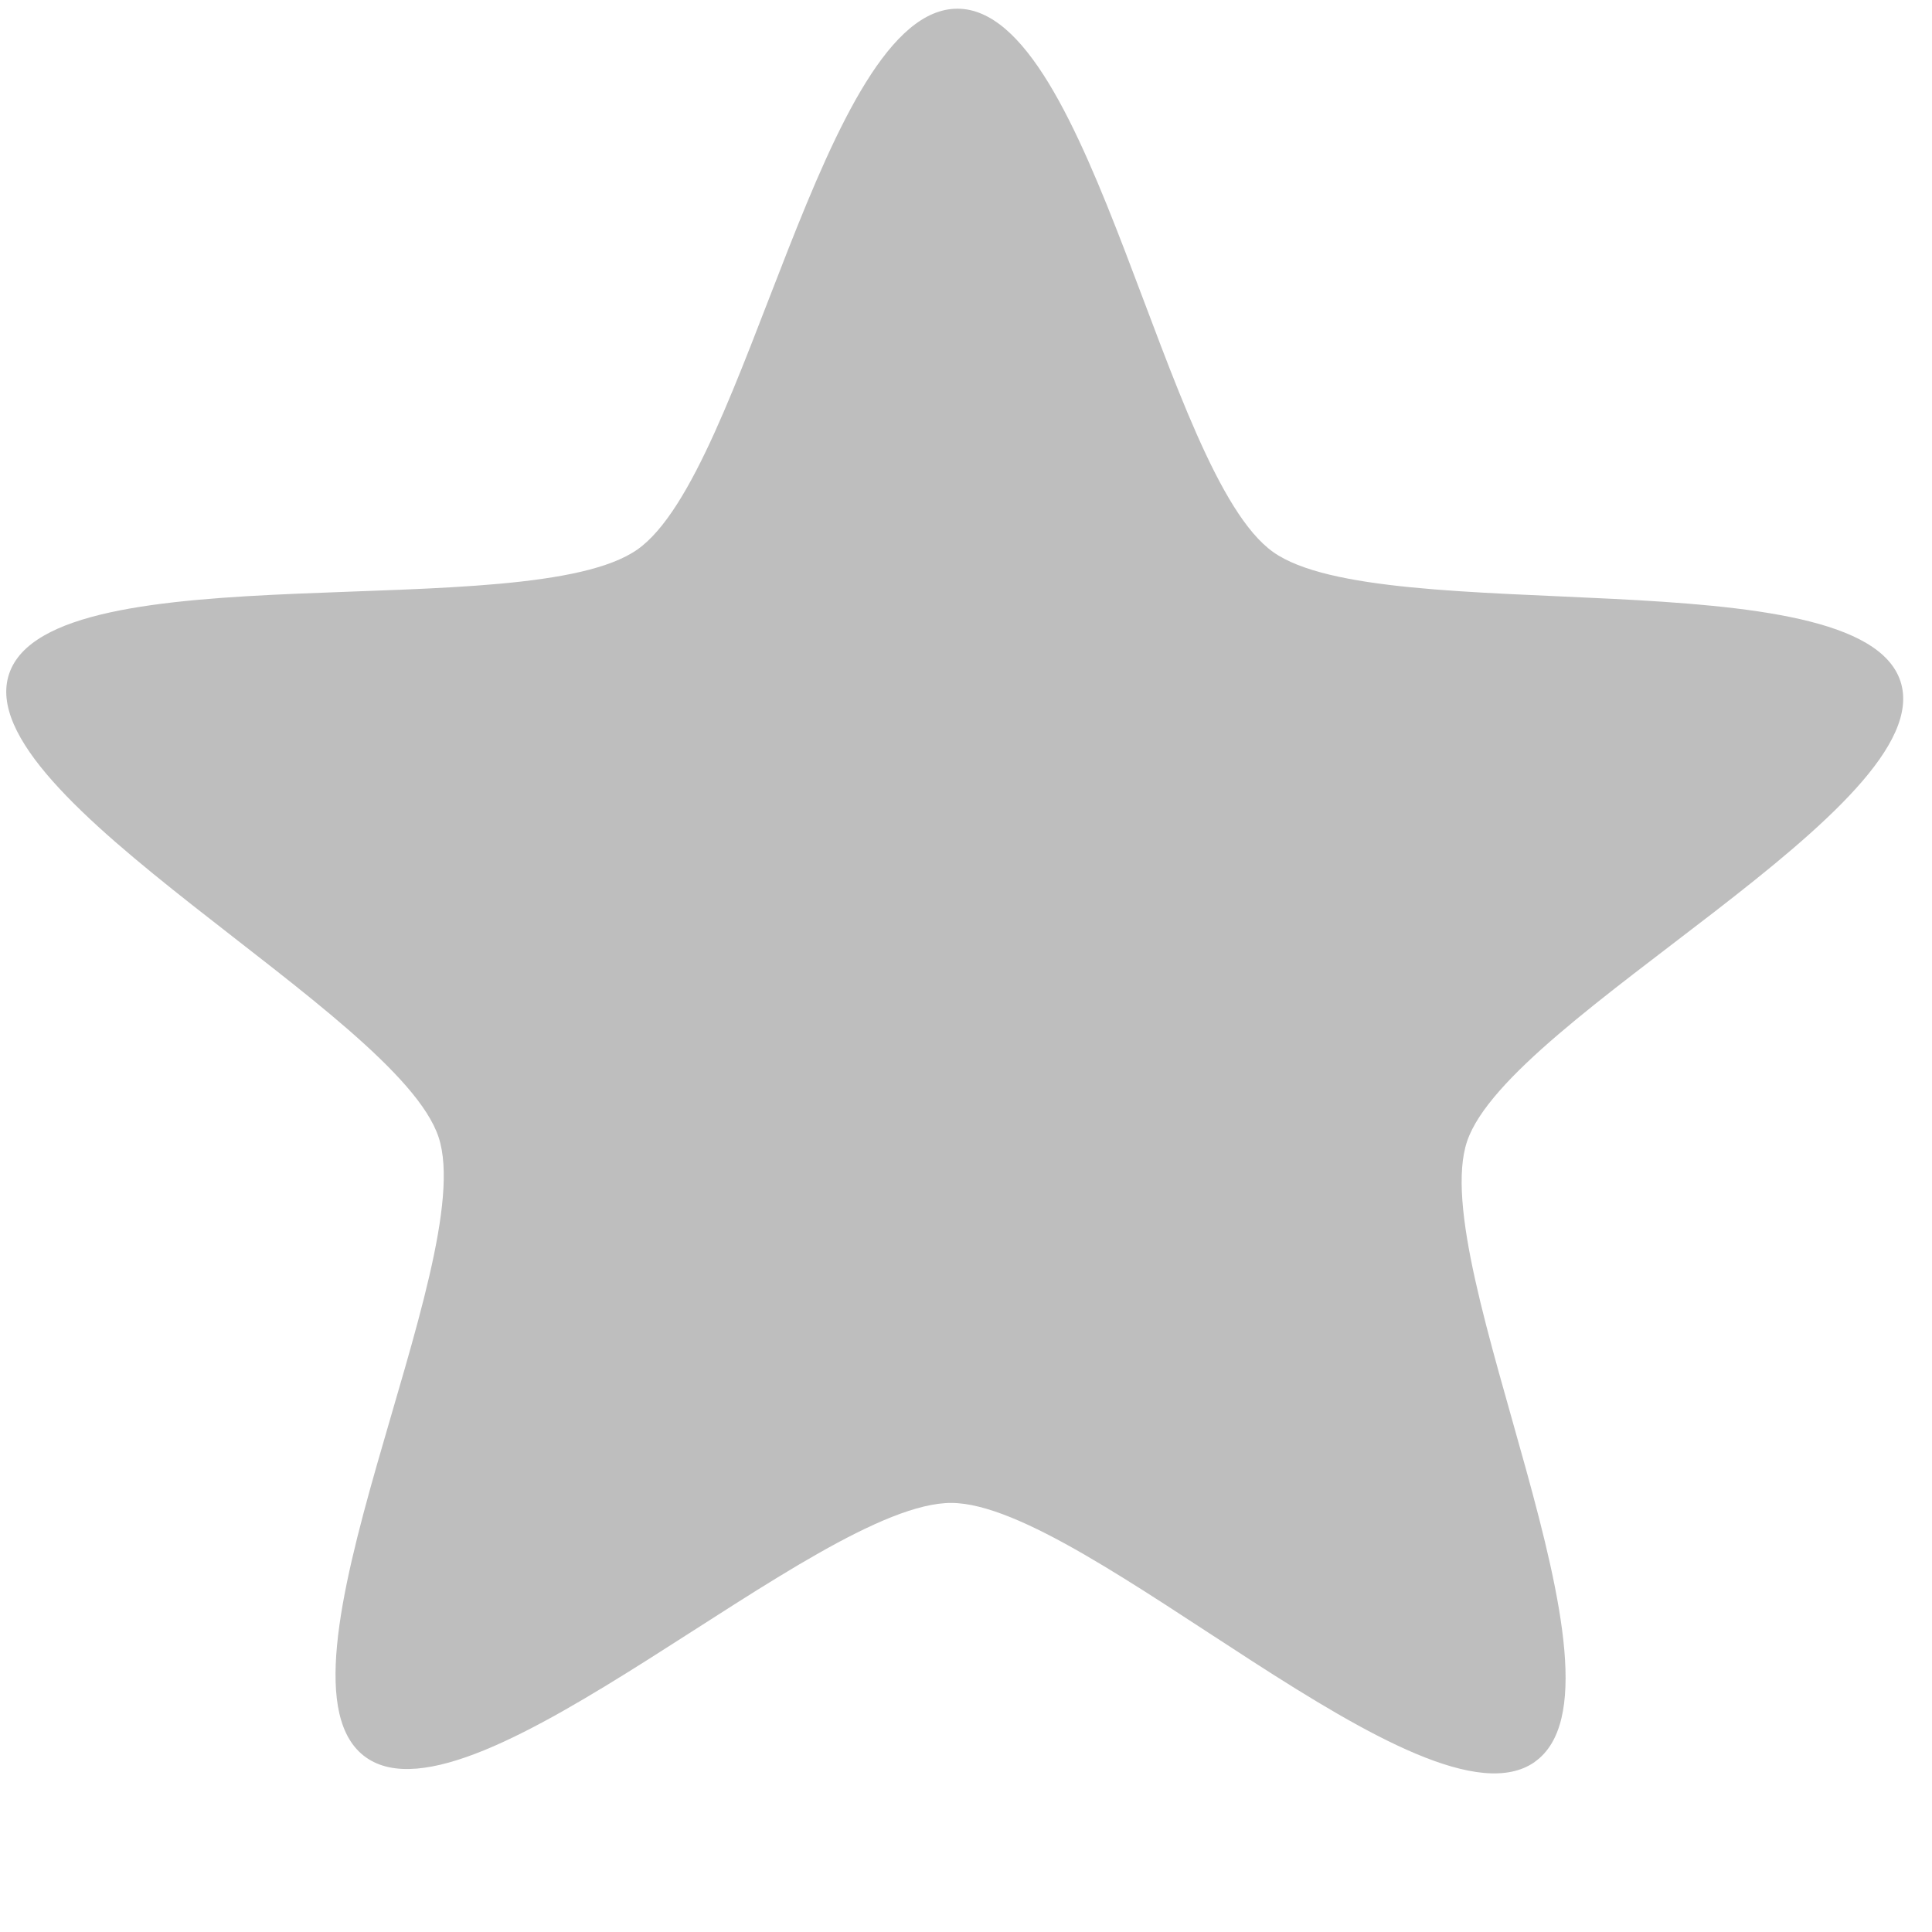
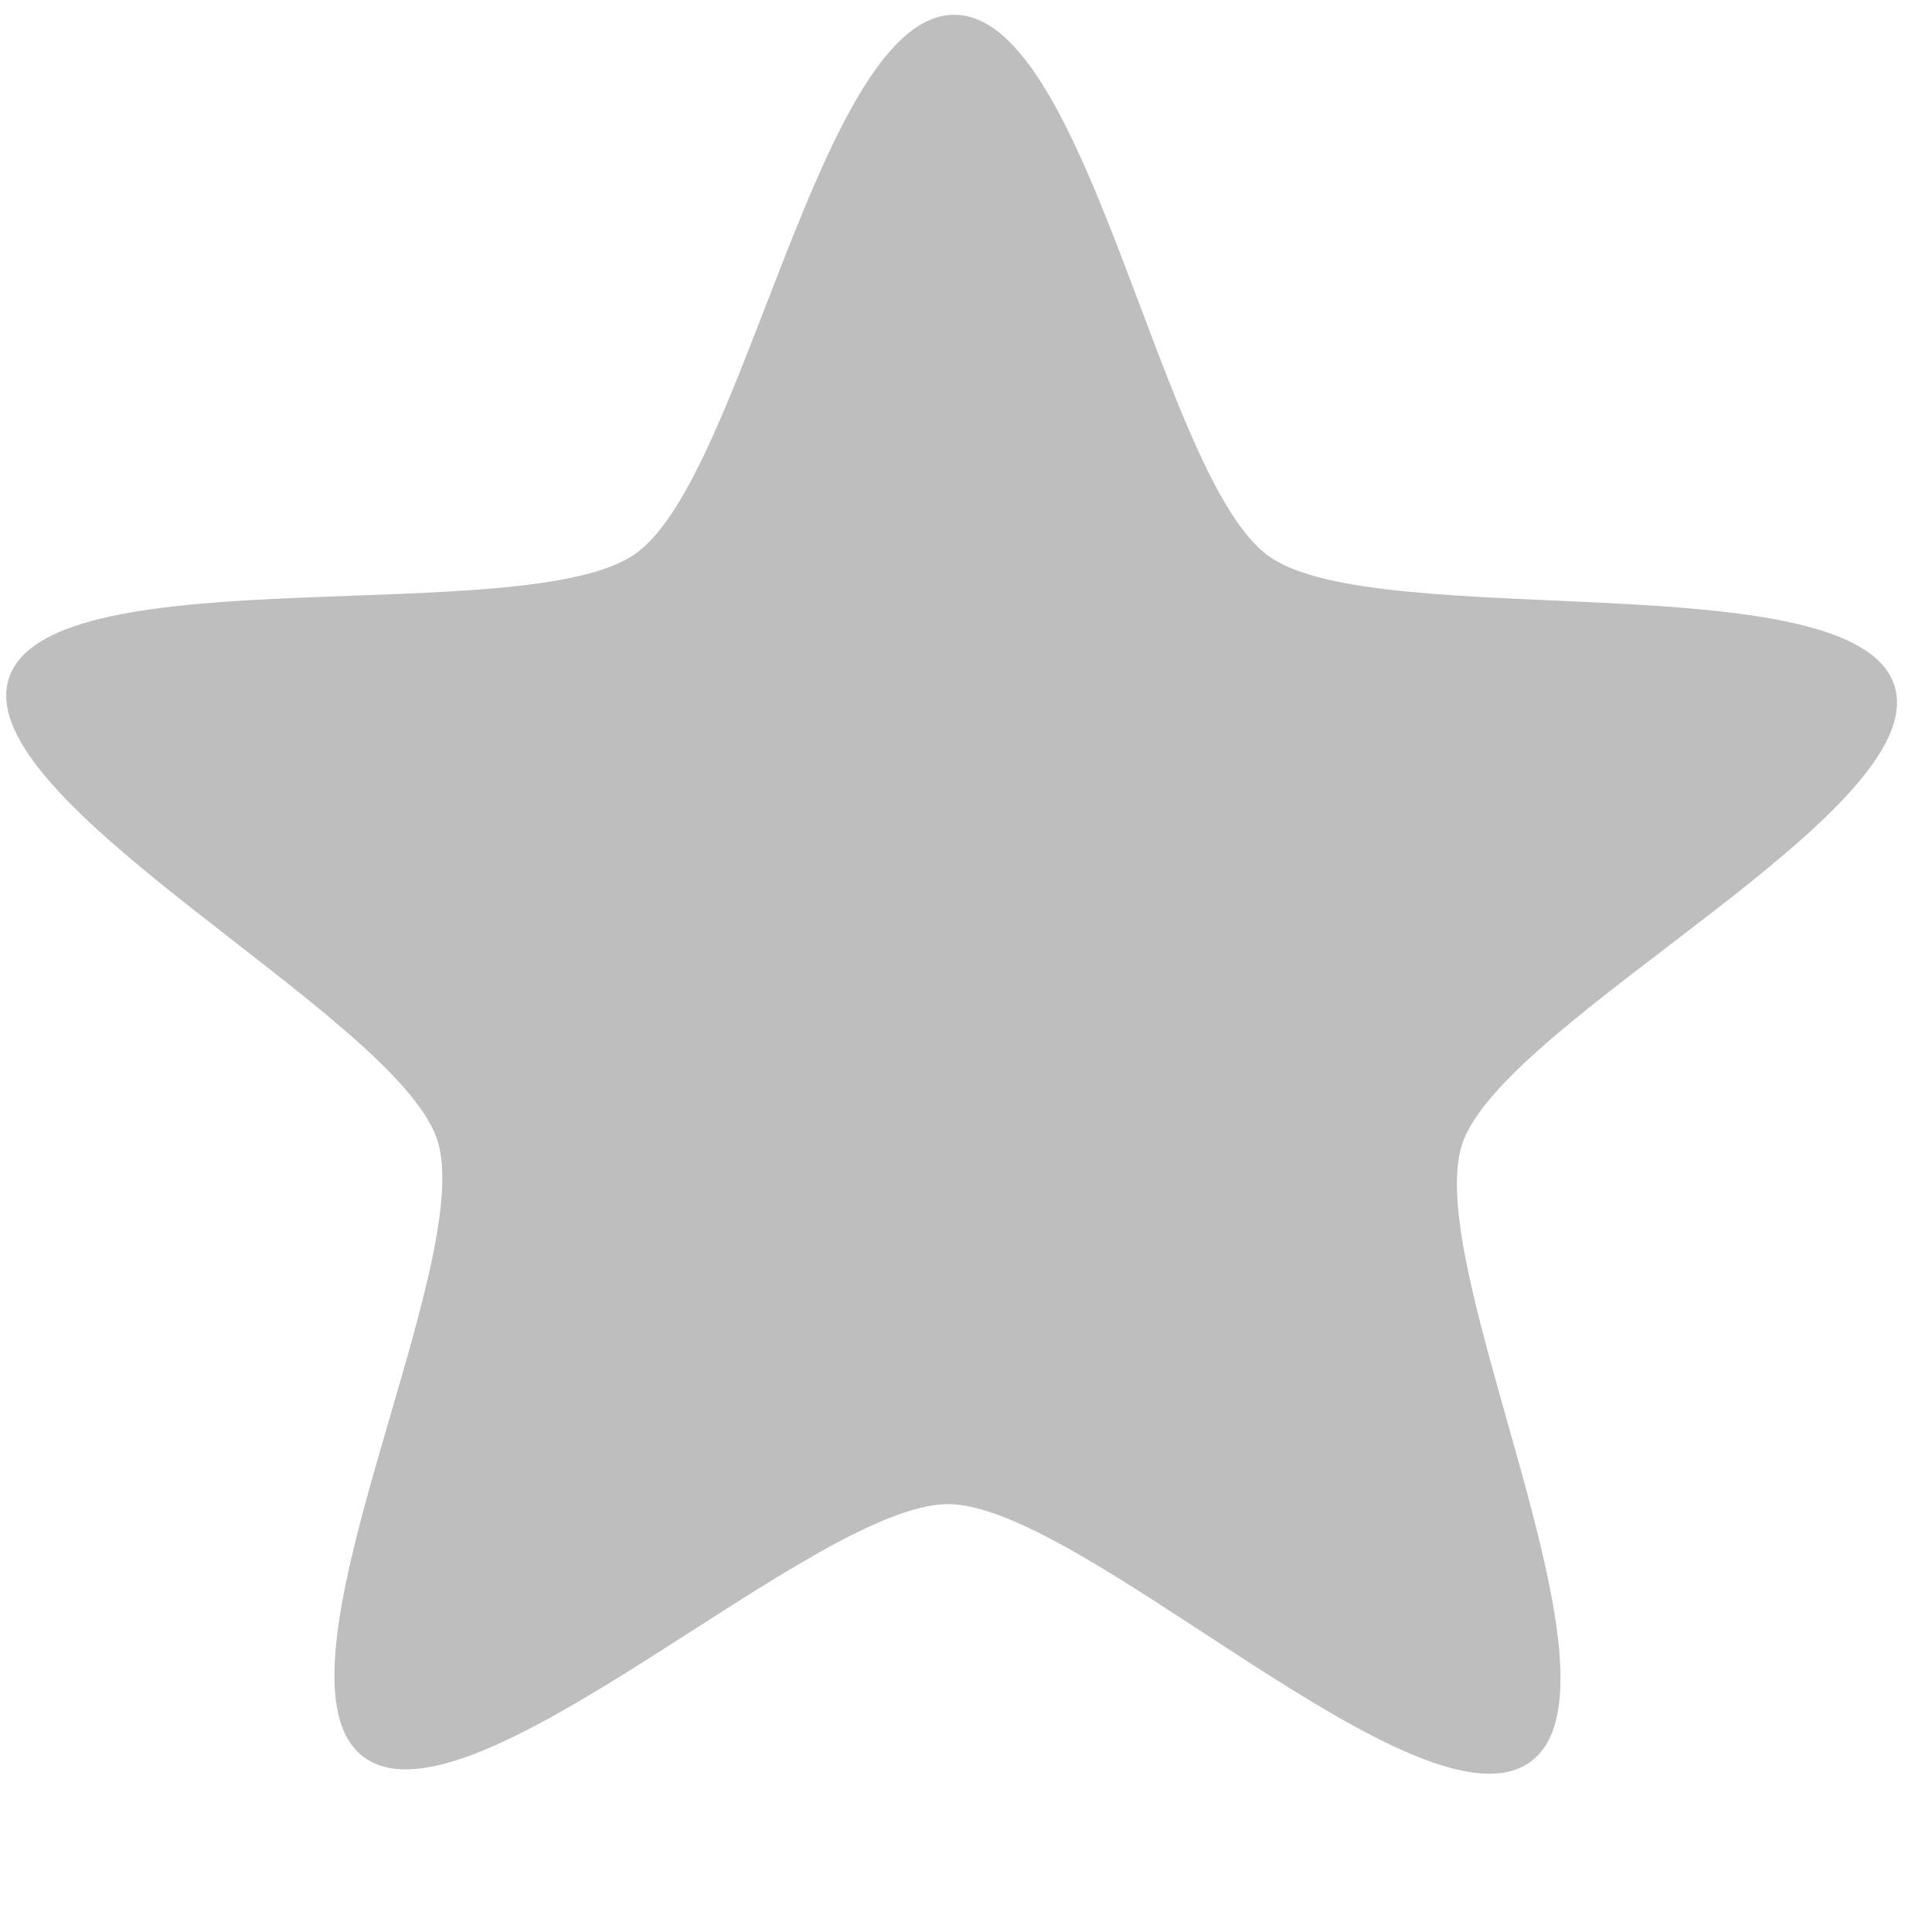
- <svg xmlns="http://www.w3.org/2000/svg" width="11.961" height="11.961" viewBox="0 0 11.961 11.961" id="svg12452" version="1.1">
+ <svg xmlns="http://www.w3.org/2000/svg" width="12" height="12" viewBox="0 0 12 12" id="svg12452" version="1.1">
  <defs id="defs12454" />
-   <g id="layer1" transform="translate(-5.031252,-1037.454)">
+   <g id="layer1" transform="translate(-5.031252,-1037.416)">
    <g id="starred" transform="matrix(0.7475852,0,0,0.7475852,-165.4805,292.8596)" style="display:inline">
      <g id="g11910-1">
        <rect y="996" x="228.083" height="16" width="16" id="rect11914-7" style="color:#bebebe;display:inline;overflow:visible;visibility:visible;fill:none;stroke:none;stroke-width:2;marker:none;enable-background:accumulate" />
      </g>
      <path style="color:#000000;display:inline;overflow:visible;visibility:visible;fill:#bebebe;fill-opacity:1;fill-rule:nonzero;stroke:none;stroke-width:2;marker:none;enable-background:accumulate" id="path11922-0" d="m 530.949,186.709 c -0.779,0.552 -3.158,-1.906 -4.113,-1.918 -0.955,-0.012 -3.395,2.386 -4.161,1.815 -0.766,-0.571 0.837,-3.592 0.553,-4.504 -0.284,-0.912 -3.318,-2.492 -3.012,-3.396 0.306,-0.905 3.675,-0.314 4.454,-0.866 0.78,-0.552 1.344,-3.926 2.3,-3.914 0.955,0.012 1.434,3.398 2.2,3.969 0.766,0.571 4.149,0.065 4.433,0.977 0.284,0.912 -2.788,2.414 -3.095,3.319 -0.307,0.905 1.22,3.966 0.44,4.518 z" transform="matrix(1.169851,-0.00947794,0.00973656,1.138778,-382.156,803.003)" />
    </g>
  </g>
</svg>
